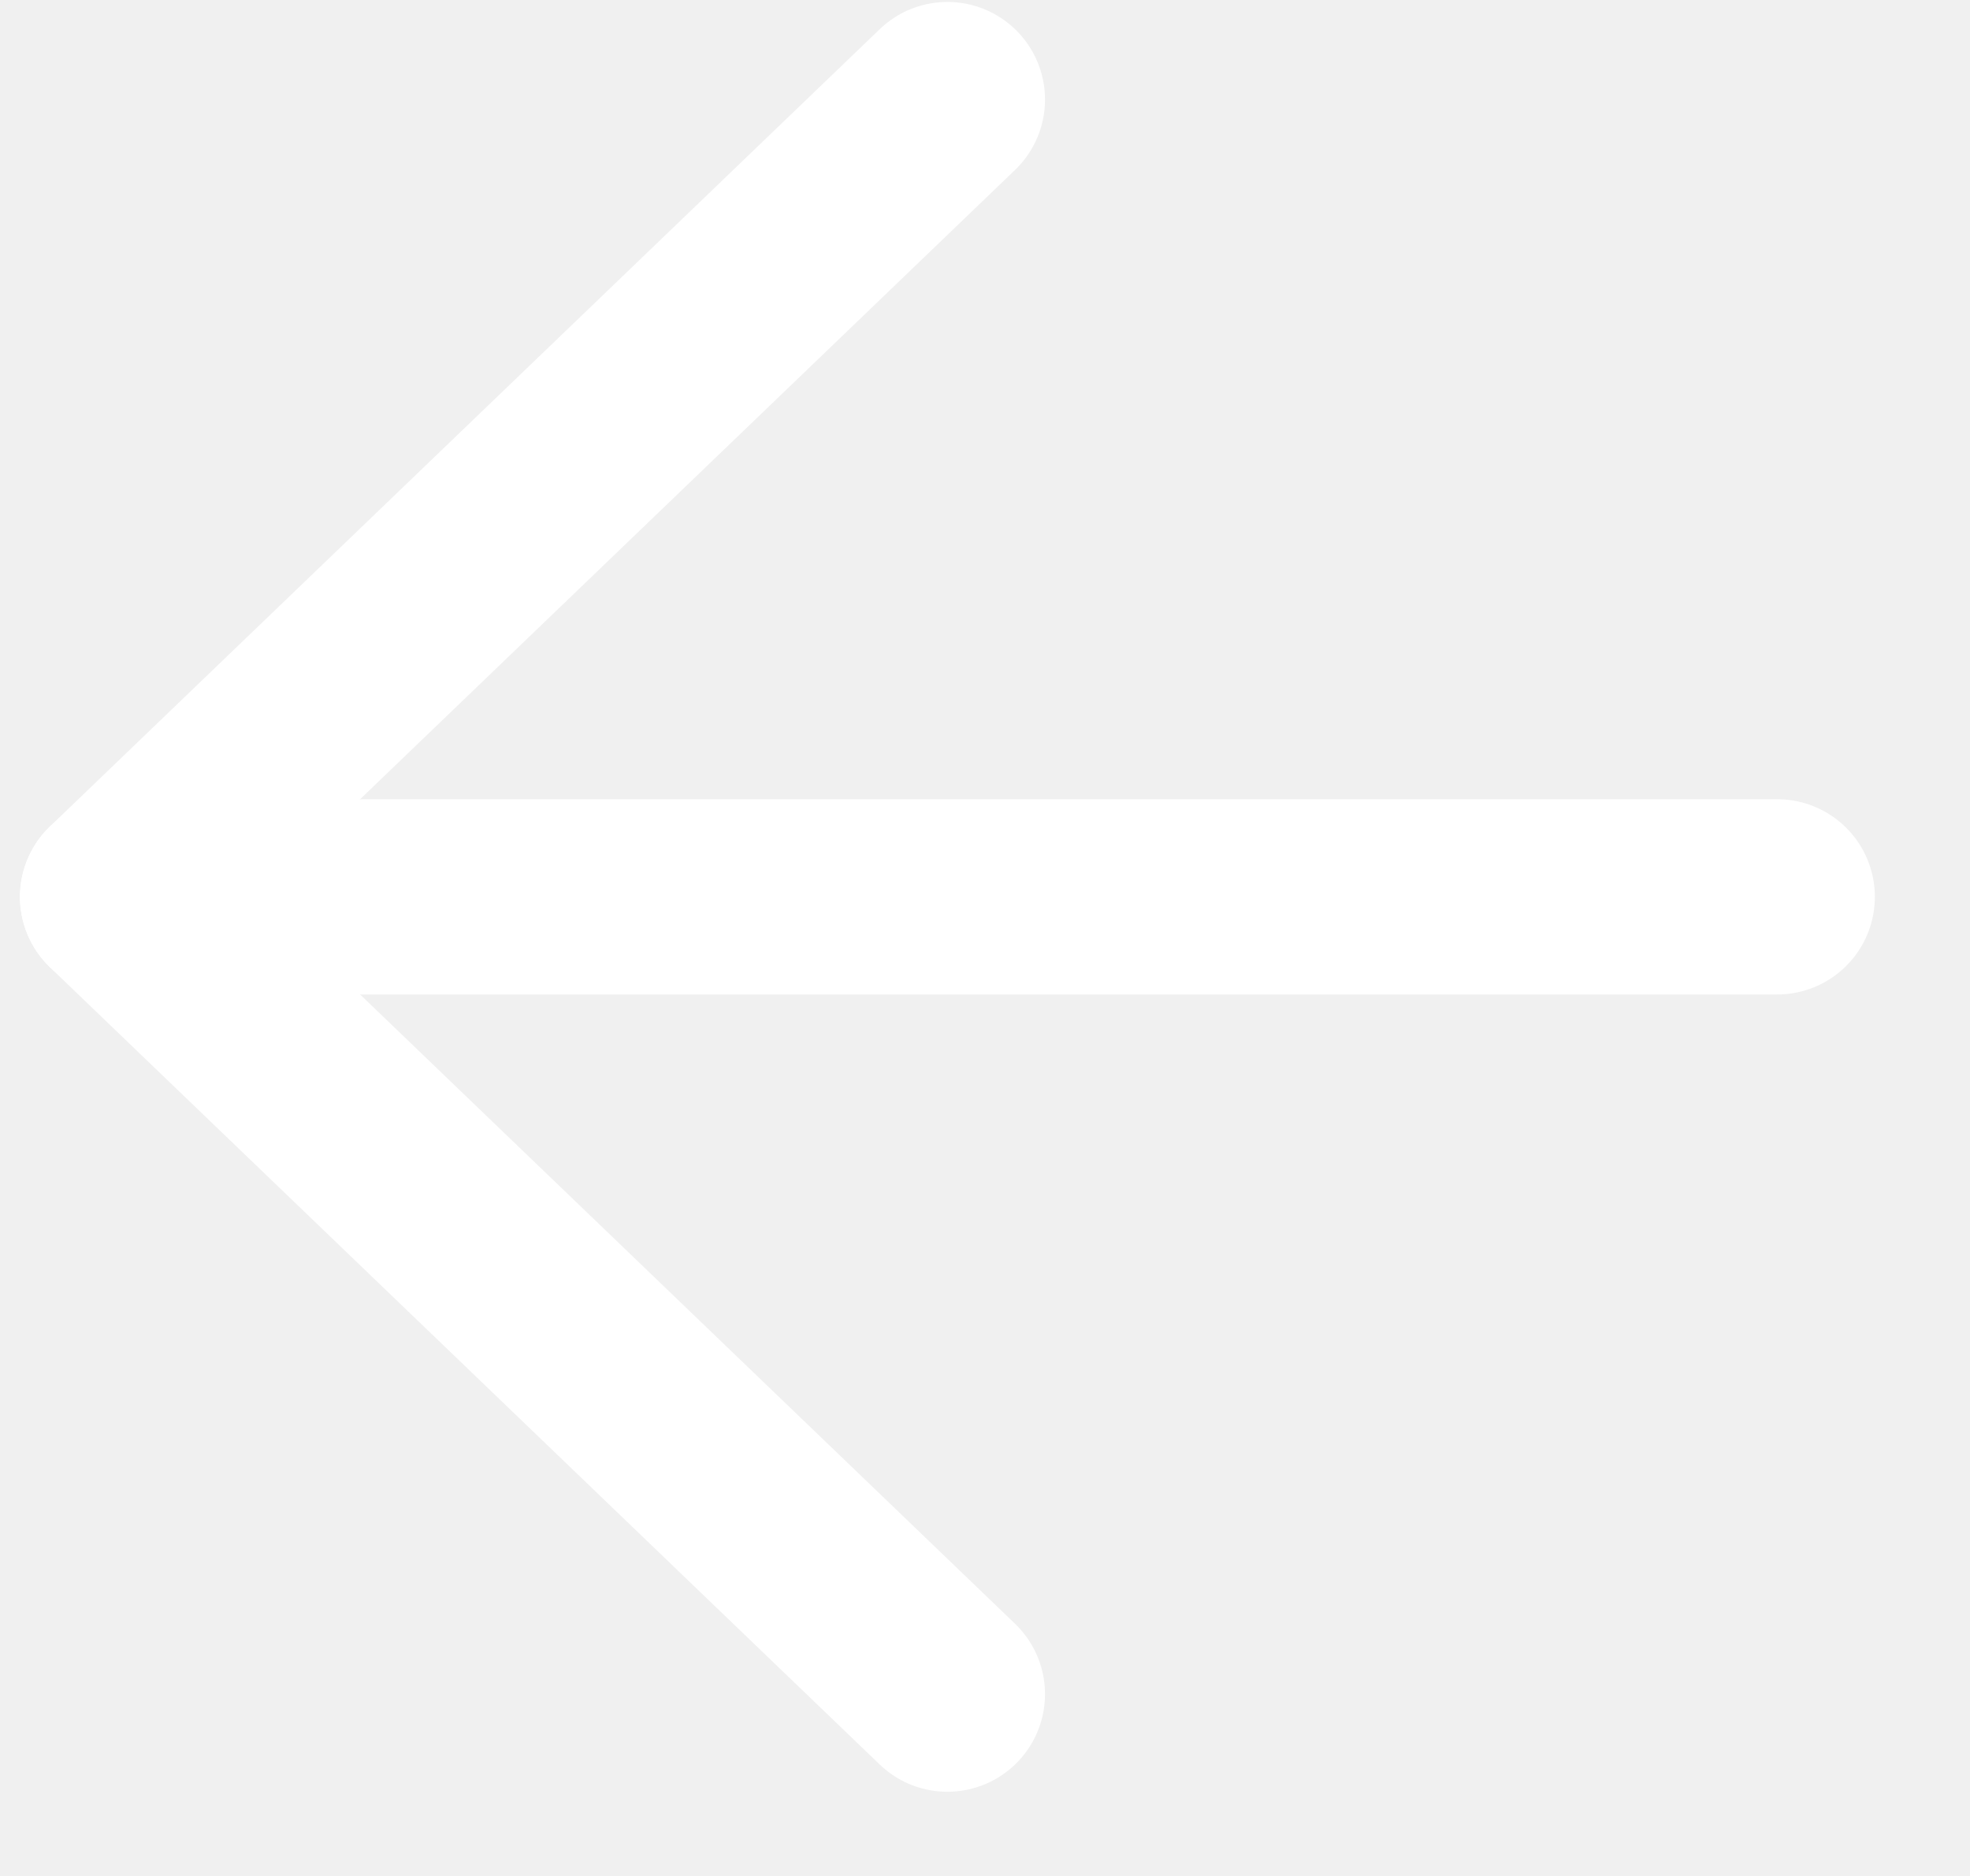
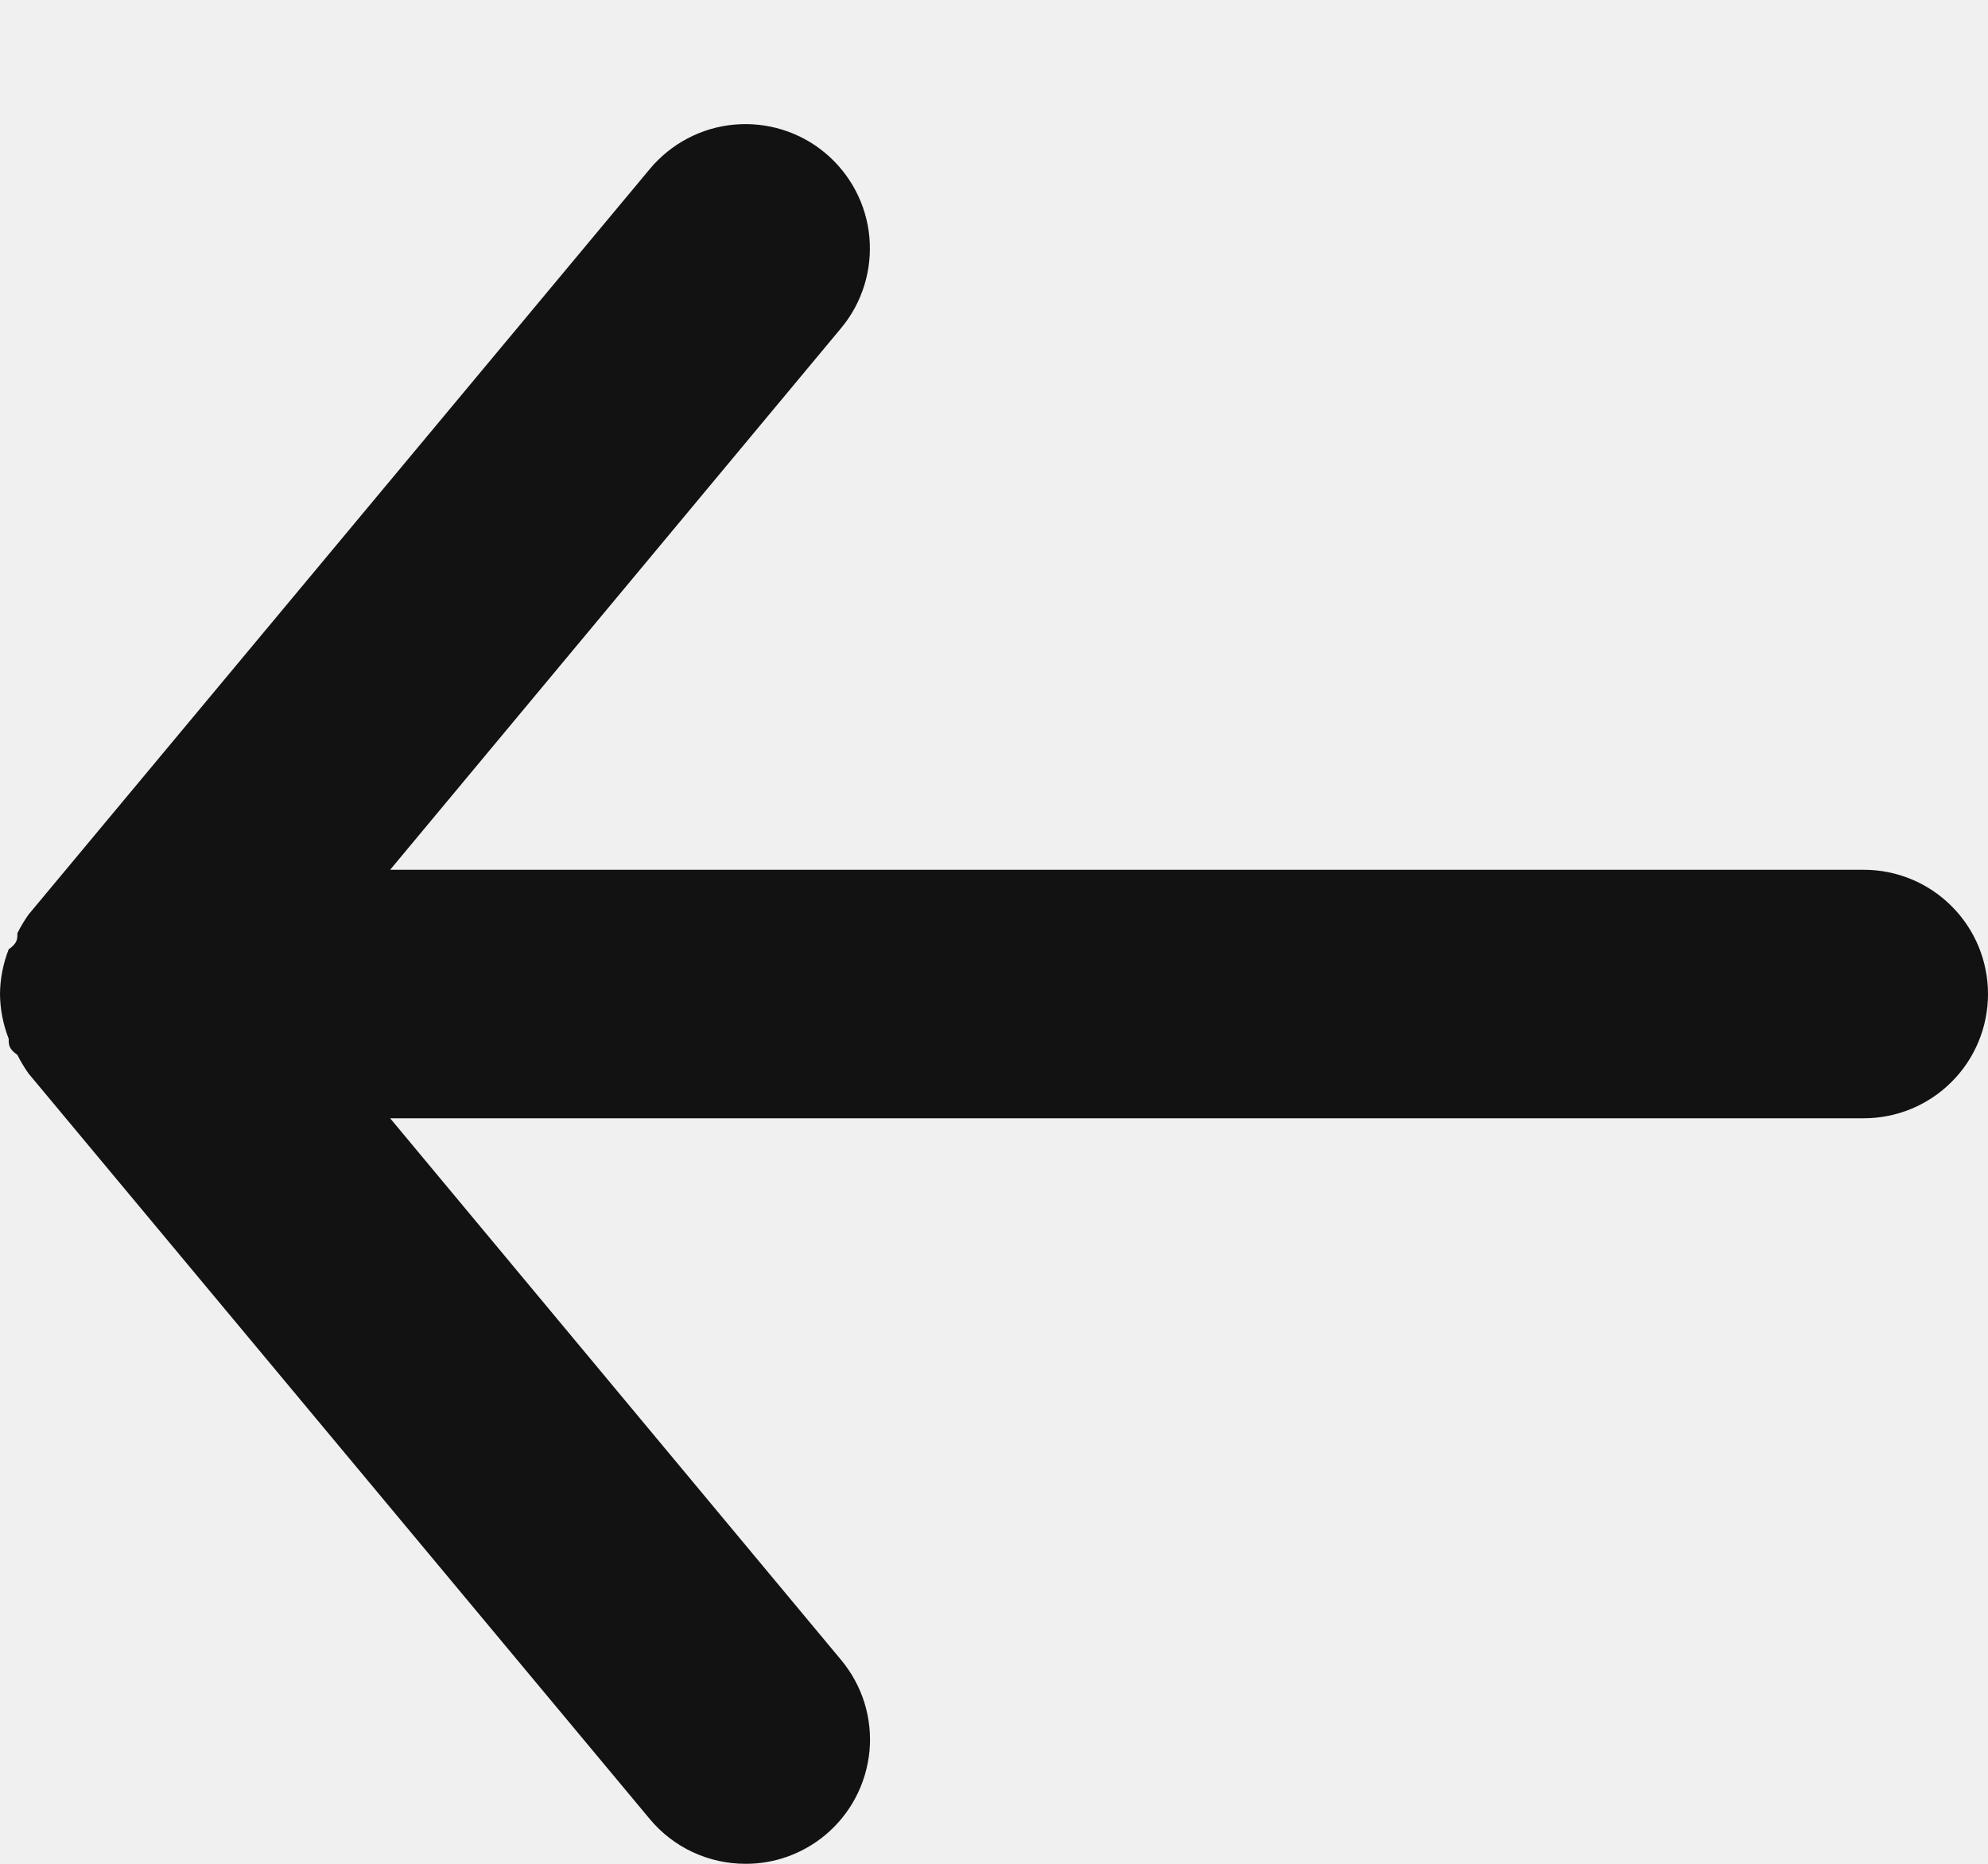
- <svg xmlns="http://www.w3.org/2000/svg" width="42" height="40" viewBox="0 0 42 40" fill="none">
-   <path d="M37.89 19.123H2.507" stroke="white" stroke-width="4.163" stroke-linecap="round" stroke-linejoin="round" />
-   <path d="M20.198 36.123L2.507 19.123L20.198 2.123" stroke="white" stroke-width="4.163" stroke-linecap="round" stroke-linejoin="round" />
+ <svg xmlns="http://www.w3.org/2000/svg" width="16" height="15" viewBox="0 0 16 15" fill="none">
+   <path d="M15 7L3.14 7L6.77 2.64C6.94 2.436 7.021 2.172 6.997 1.908C6.973 1.644 6.844 1.4 6.64 1.23C6.436 1.06 6.173 0.979 5.908 1.003C5.644 1.027 5.4 1.156 5.23 1.36L0.23 7.36C0.196 7.408 0.166 7.458 0.14 7.51C0.14 7.56 0.14 7.59 0.07 7.64C0.025 7.755 0.001 7.877 0 8C0.001 8.123 0.025 8.245 0.07 8.36C0.07 8.41 0.07 8.44 0.14 8.49C0.166 8.542 0.196 8.592 0.23 8.64L5.23 14.64C5.324 14.753 5.442 14.844 5.575 14.906C5.708 14.968 5.853 15 6 15C6.234 15.001 6.46 14.919 6.64 14.77C6.741 14.686 6.825 14.583 6.886 14.467C6.948 14.35 6.985 14.223 6.998 14.092C7.01 13.961 6.996 13.829 6.957 13.703C6.918 13.578 6.854 13.461 6.77 13.36L3.14 9L15 9C15.265 9 15.52 8.895 15.707 8.707C15.895 8.52 16 8.265 16 8C16 7.735 15.895 7.48 15.707 7.293C15.52 7.105 15.265 7 15 7Z" fill="#121212" />
</svg>
